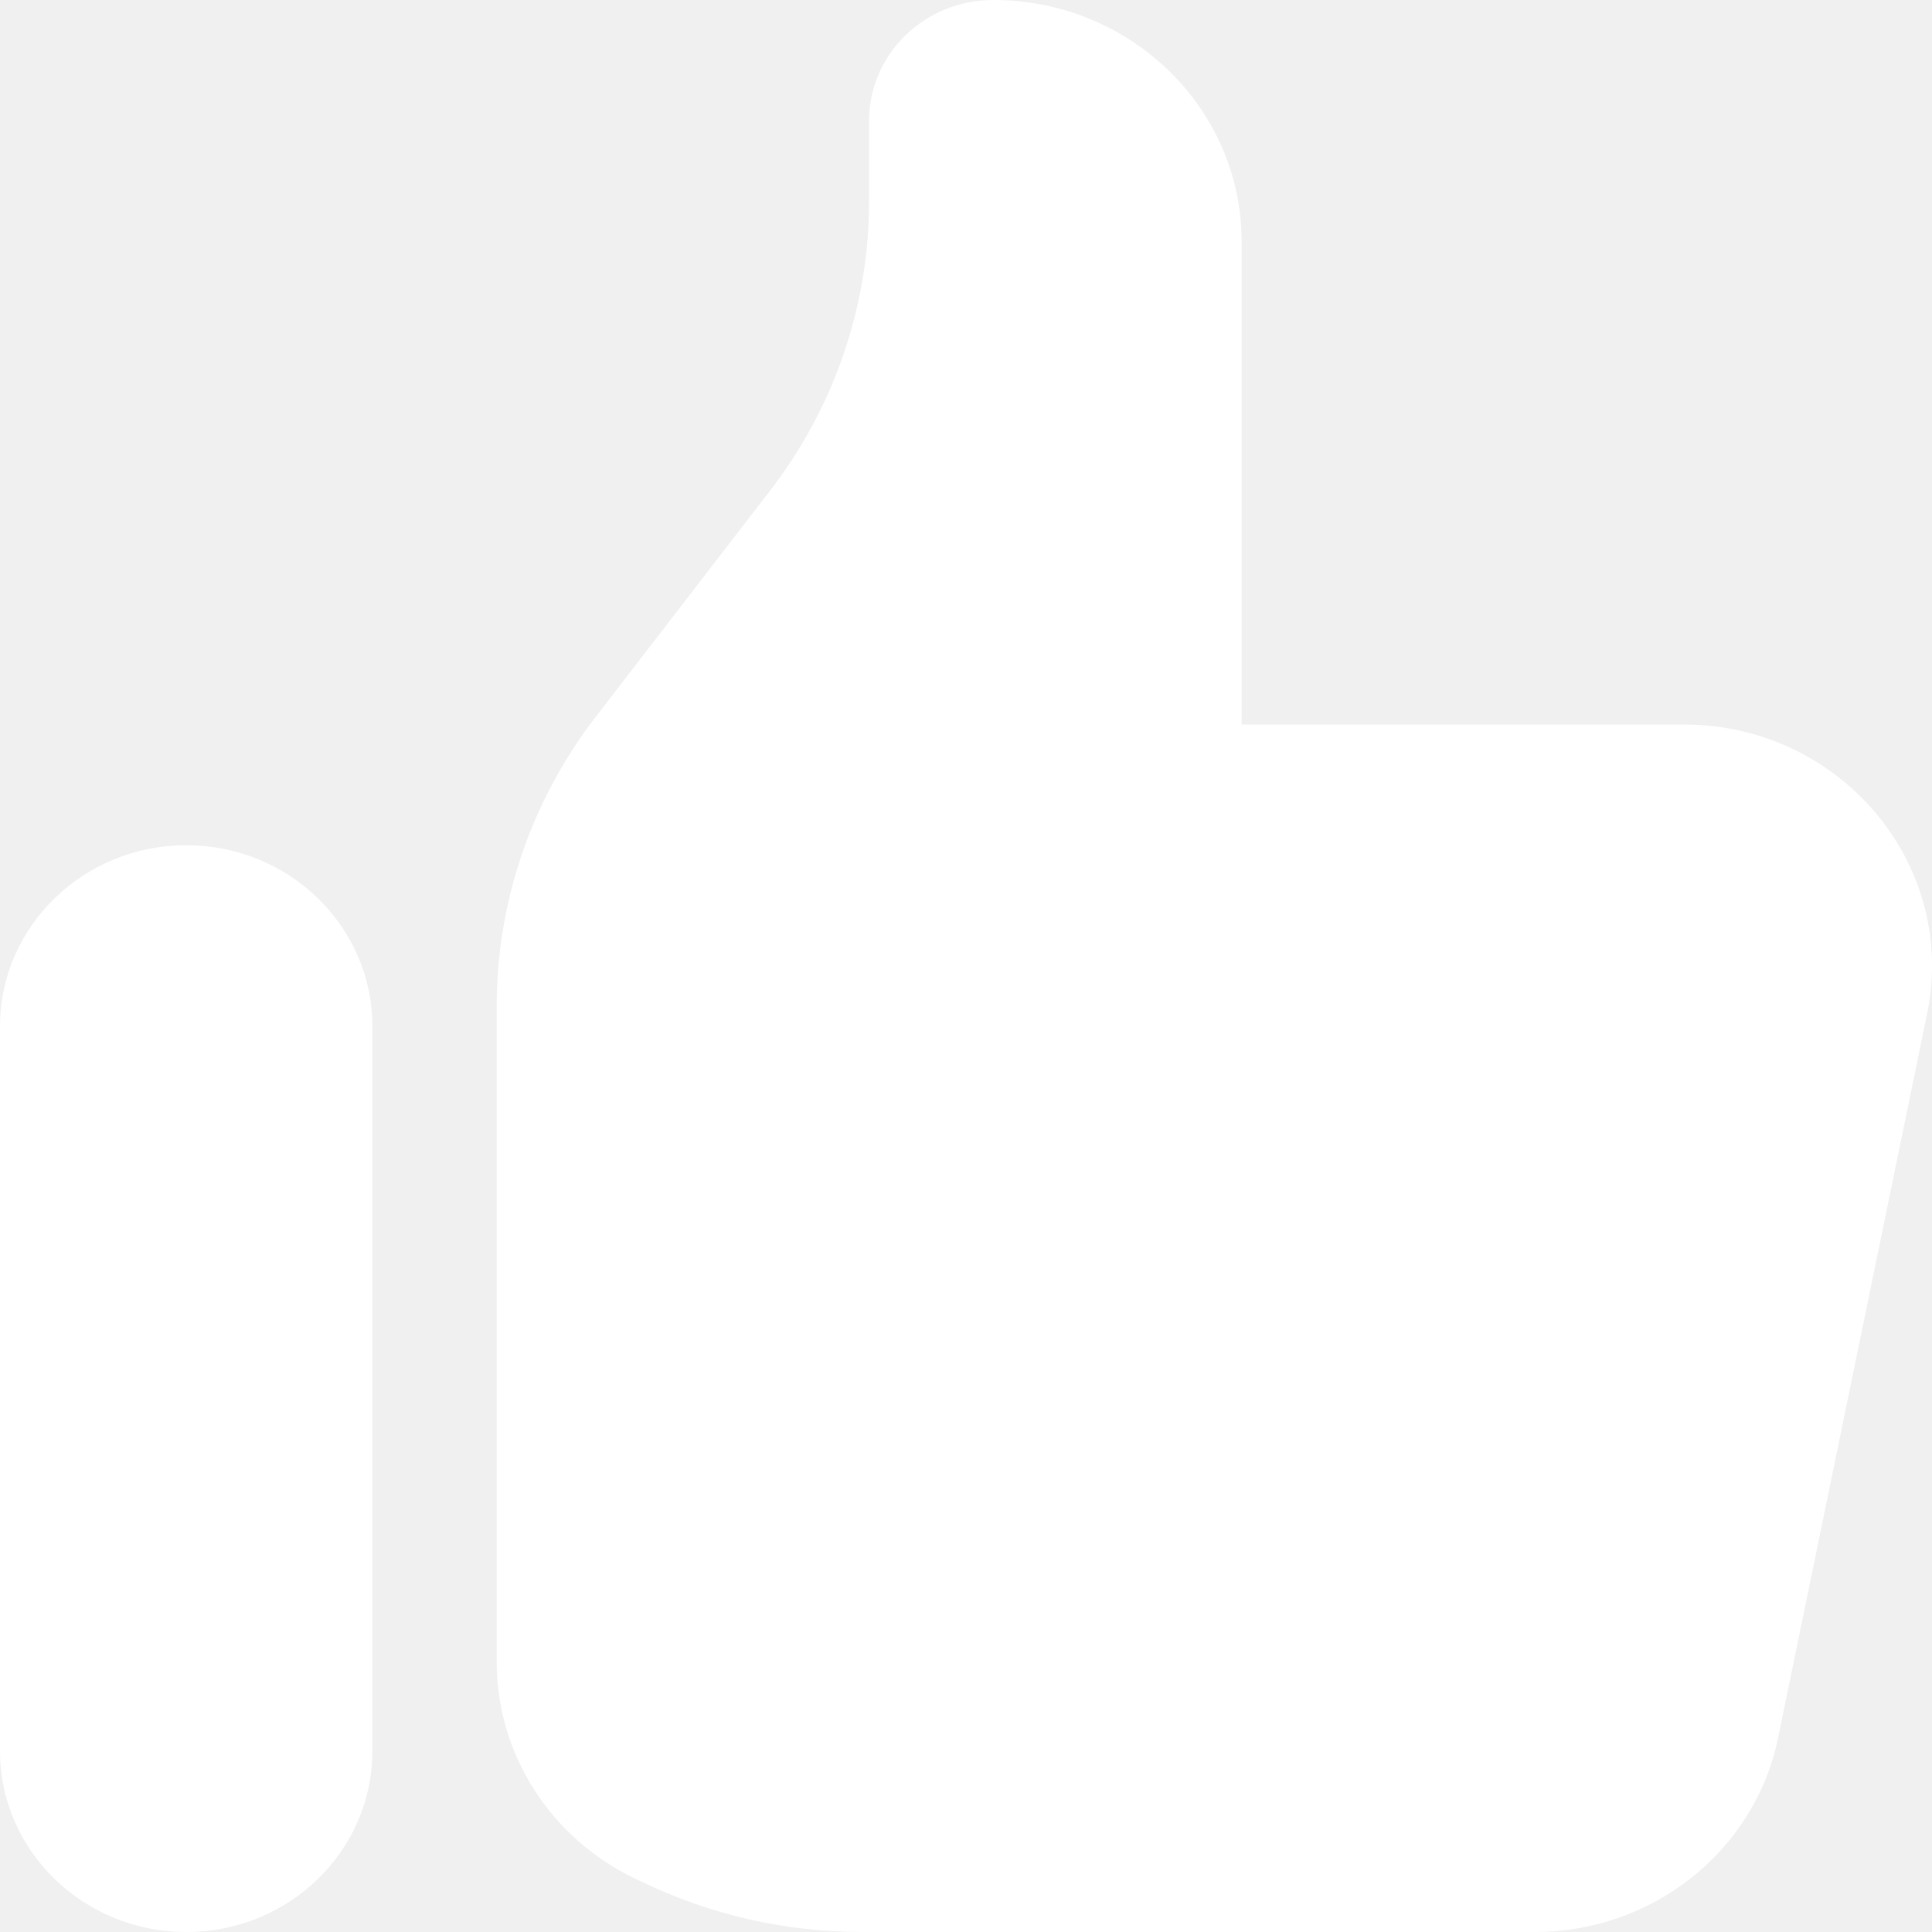
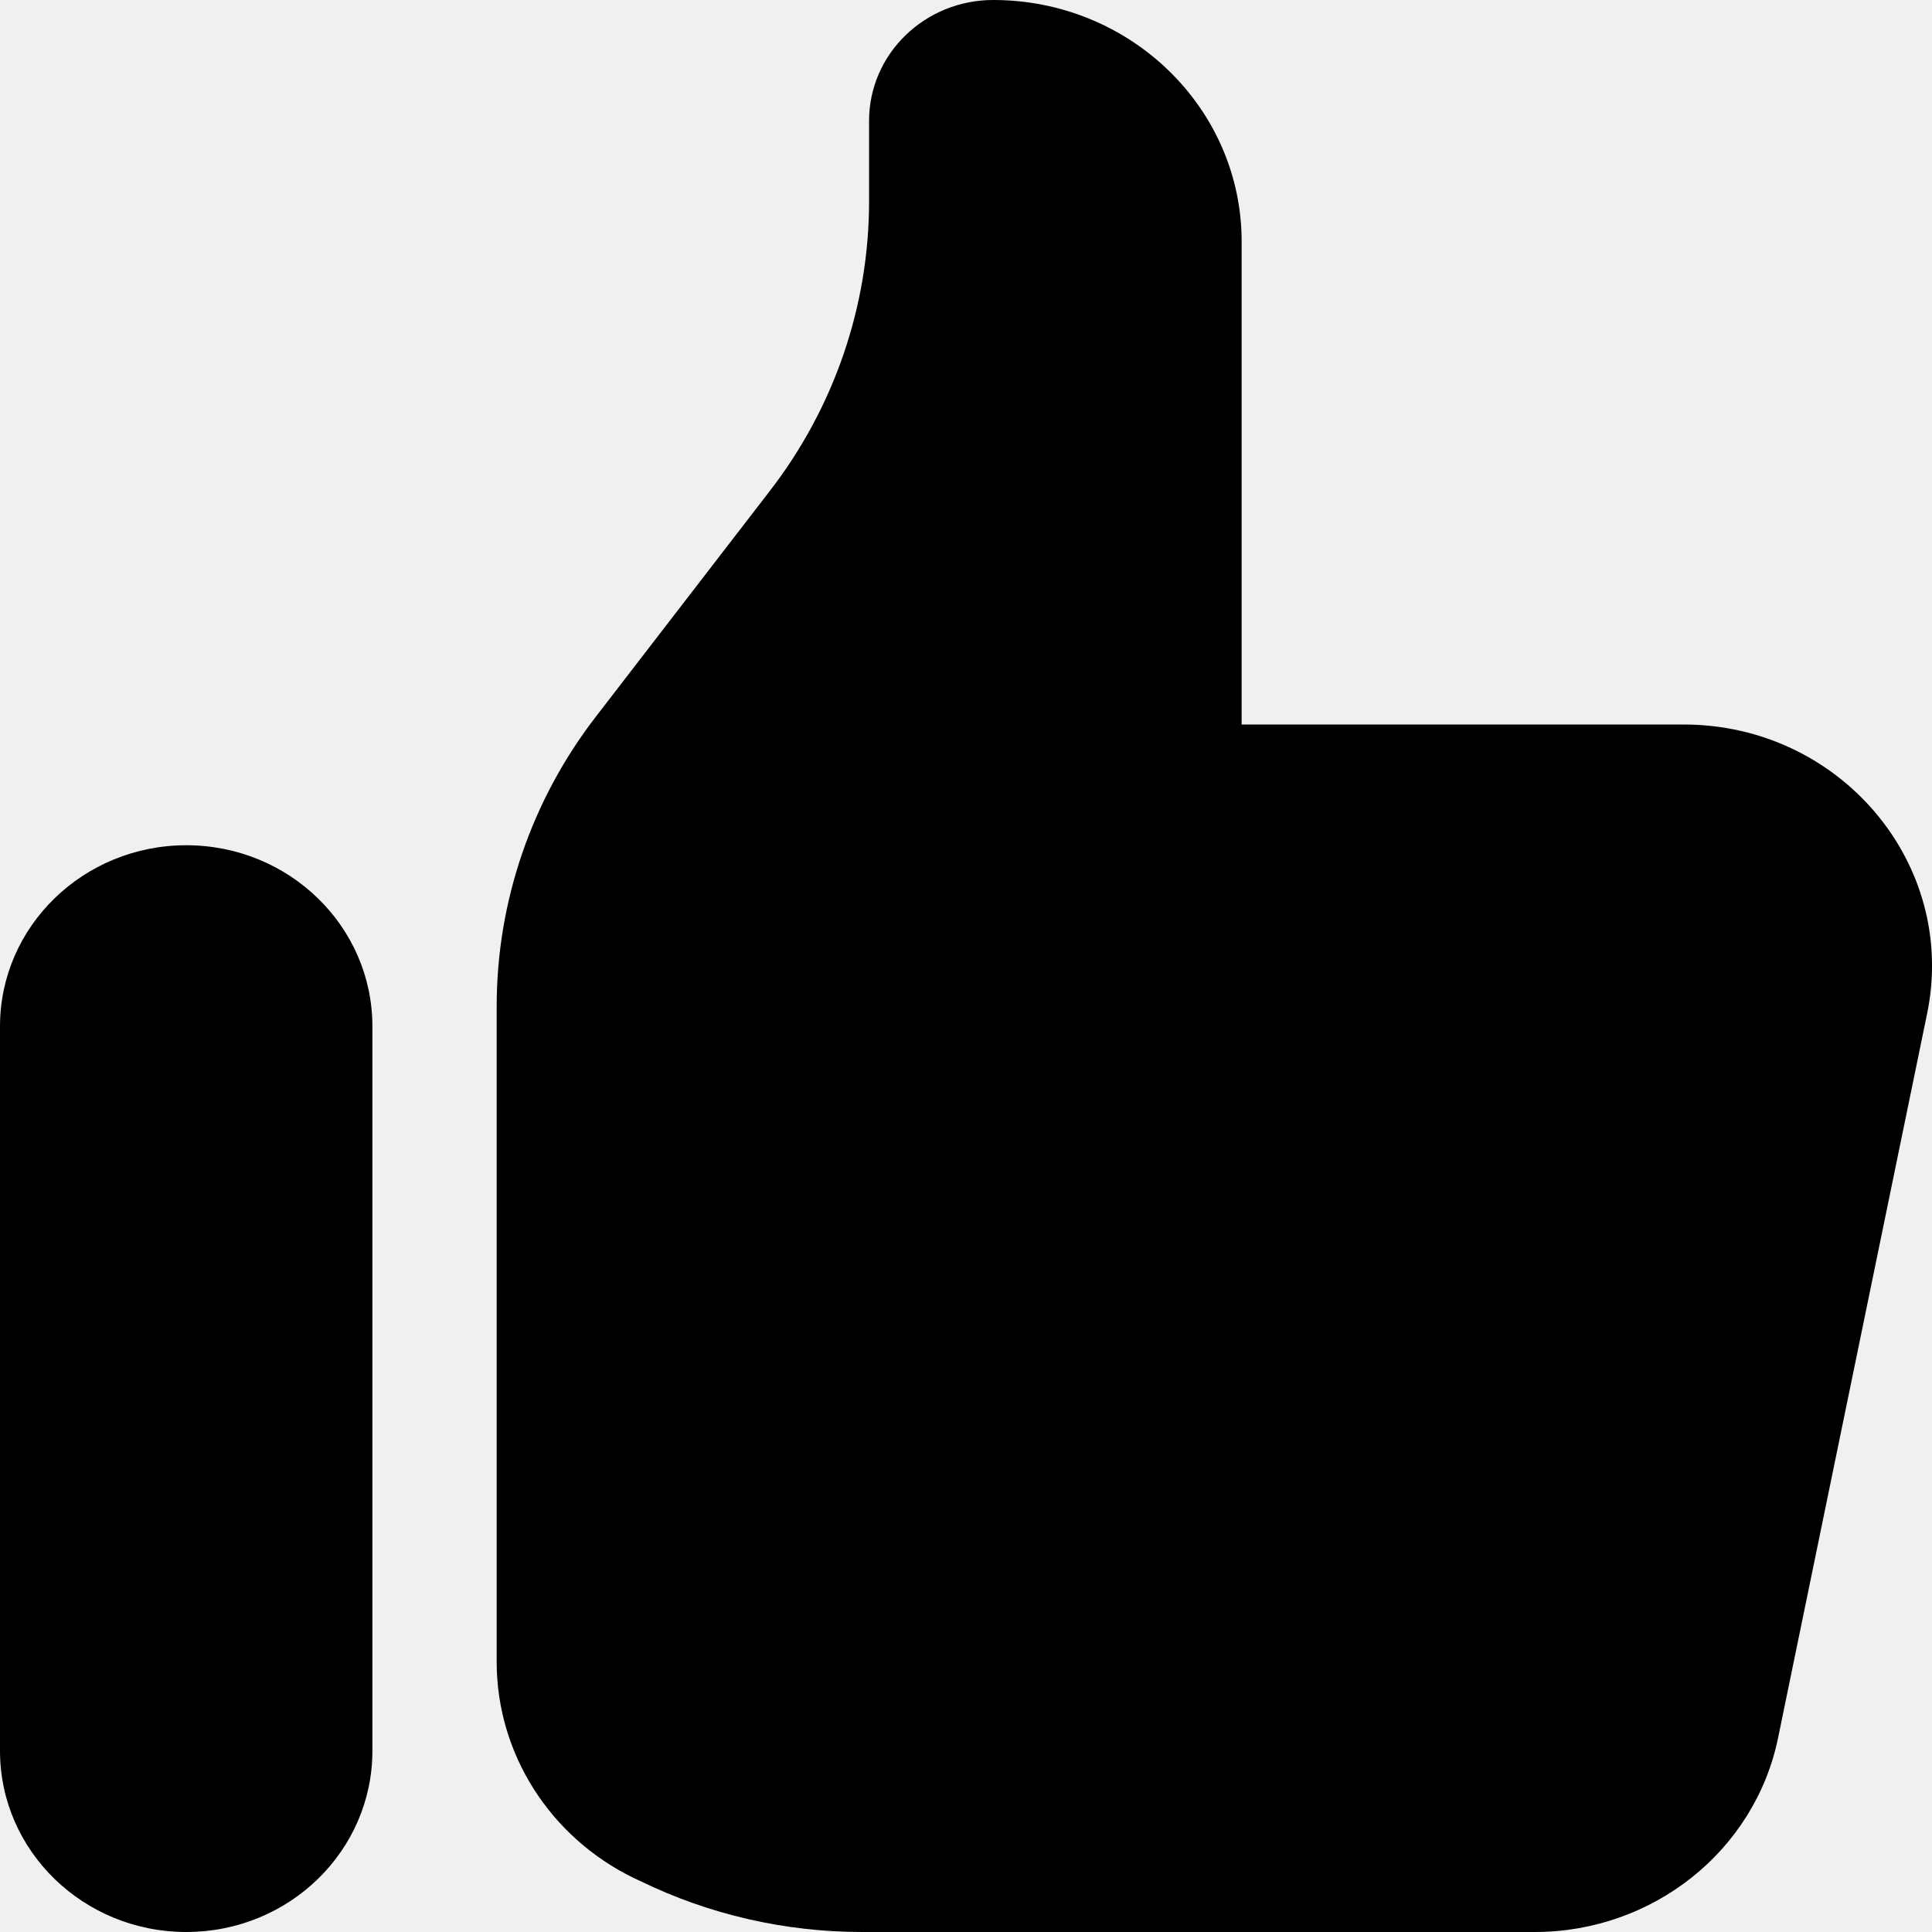
<svg xmlns="http://www.w3.org/2000/svg" width="12" height="12" viewBox="0 0 12 12" fill="none">
-   <path d="M0 6.375C0 5.754 0.518 5.25 1.157 5.25C1.796 5.25 2.313 5.754 2.313 6.375V10.875C2.313 11.496 1.796 12 1.157 12C0.518 12 0 11.496 0 10.875V6.375Z" fill="white" />
-   <path d="M3.085 6.25V10.323C3.085 10.891 3.415 11.411 3.937 11.665L3.976 11.683C4.404 11.892 4.876 12 5.355 12H9.532C10.267 12 10.9 11.495 11.044 10.794L11.97 6.294C12.16 5.366 11.43 4.5 10.457 4.5H7.712V1.5C7.712 0.672 7.021 0 6.169 0C5.743 0 5.398 0.336 5.398 0.75V1.25C5.398 1.899 5.182 2.531 4.781 3.05L3.702 4.45C3.301 4.969 3.085 5.601 3.085 6.25Z" fill="white" />
+   <path d="M0 6.375C0 5.754 0.518 5.25 1.157 5.25C1.796 5.25 2.313 5.754 2.313 6.375V10.875C2.313 11.496 1.796 12 1.157 12C0.518 12 0 11.496 0 10.875V6.375Z" fill="currentColor" />
+   <path d="M3.085 6.25V10.323C3.085 10.891 3.415 11.411 3.937 11.665L3.976 11.683C4.404 11.892 4.876 12 5.355 12H9.532C10.267 12 10.9 11.495 11.044 10.794L11.97 6.294C12.16 5.366 11.43 4.5 10.457 4.5H7.712V1.5C7.712 0.672 7.021 0 6.169 0C5.743 0 5.398 0.336 5.398 0.75V1.25C5.398 1.899 5.182 2.531 4.781 3.05L3.702 4.45C3.301 4.969 3.085 5.601 3.085 6.25Z" fill="currentColor" />
</svg>
